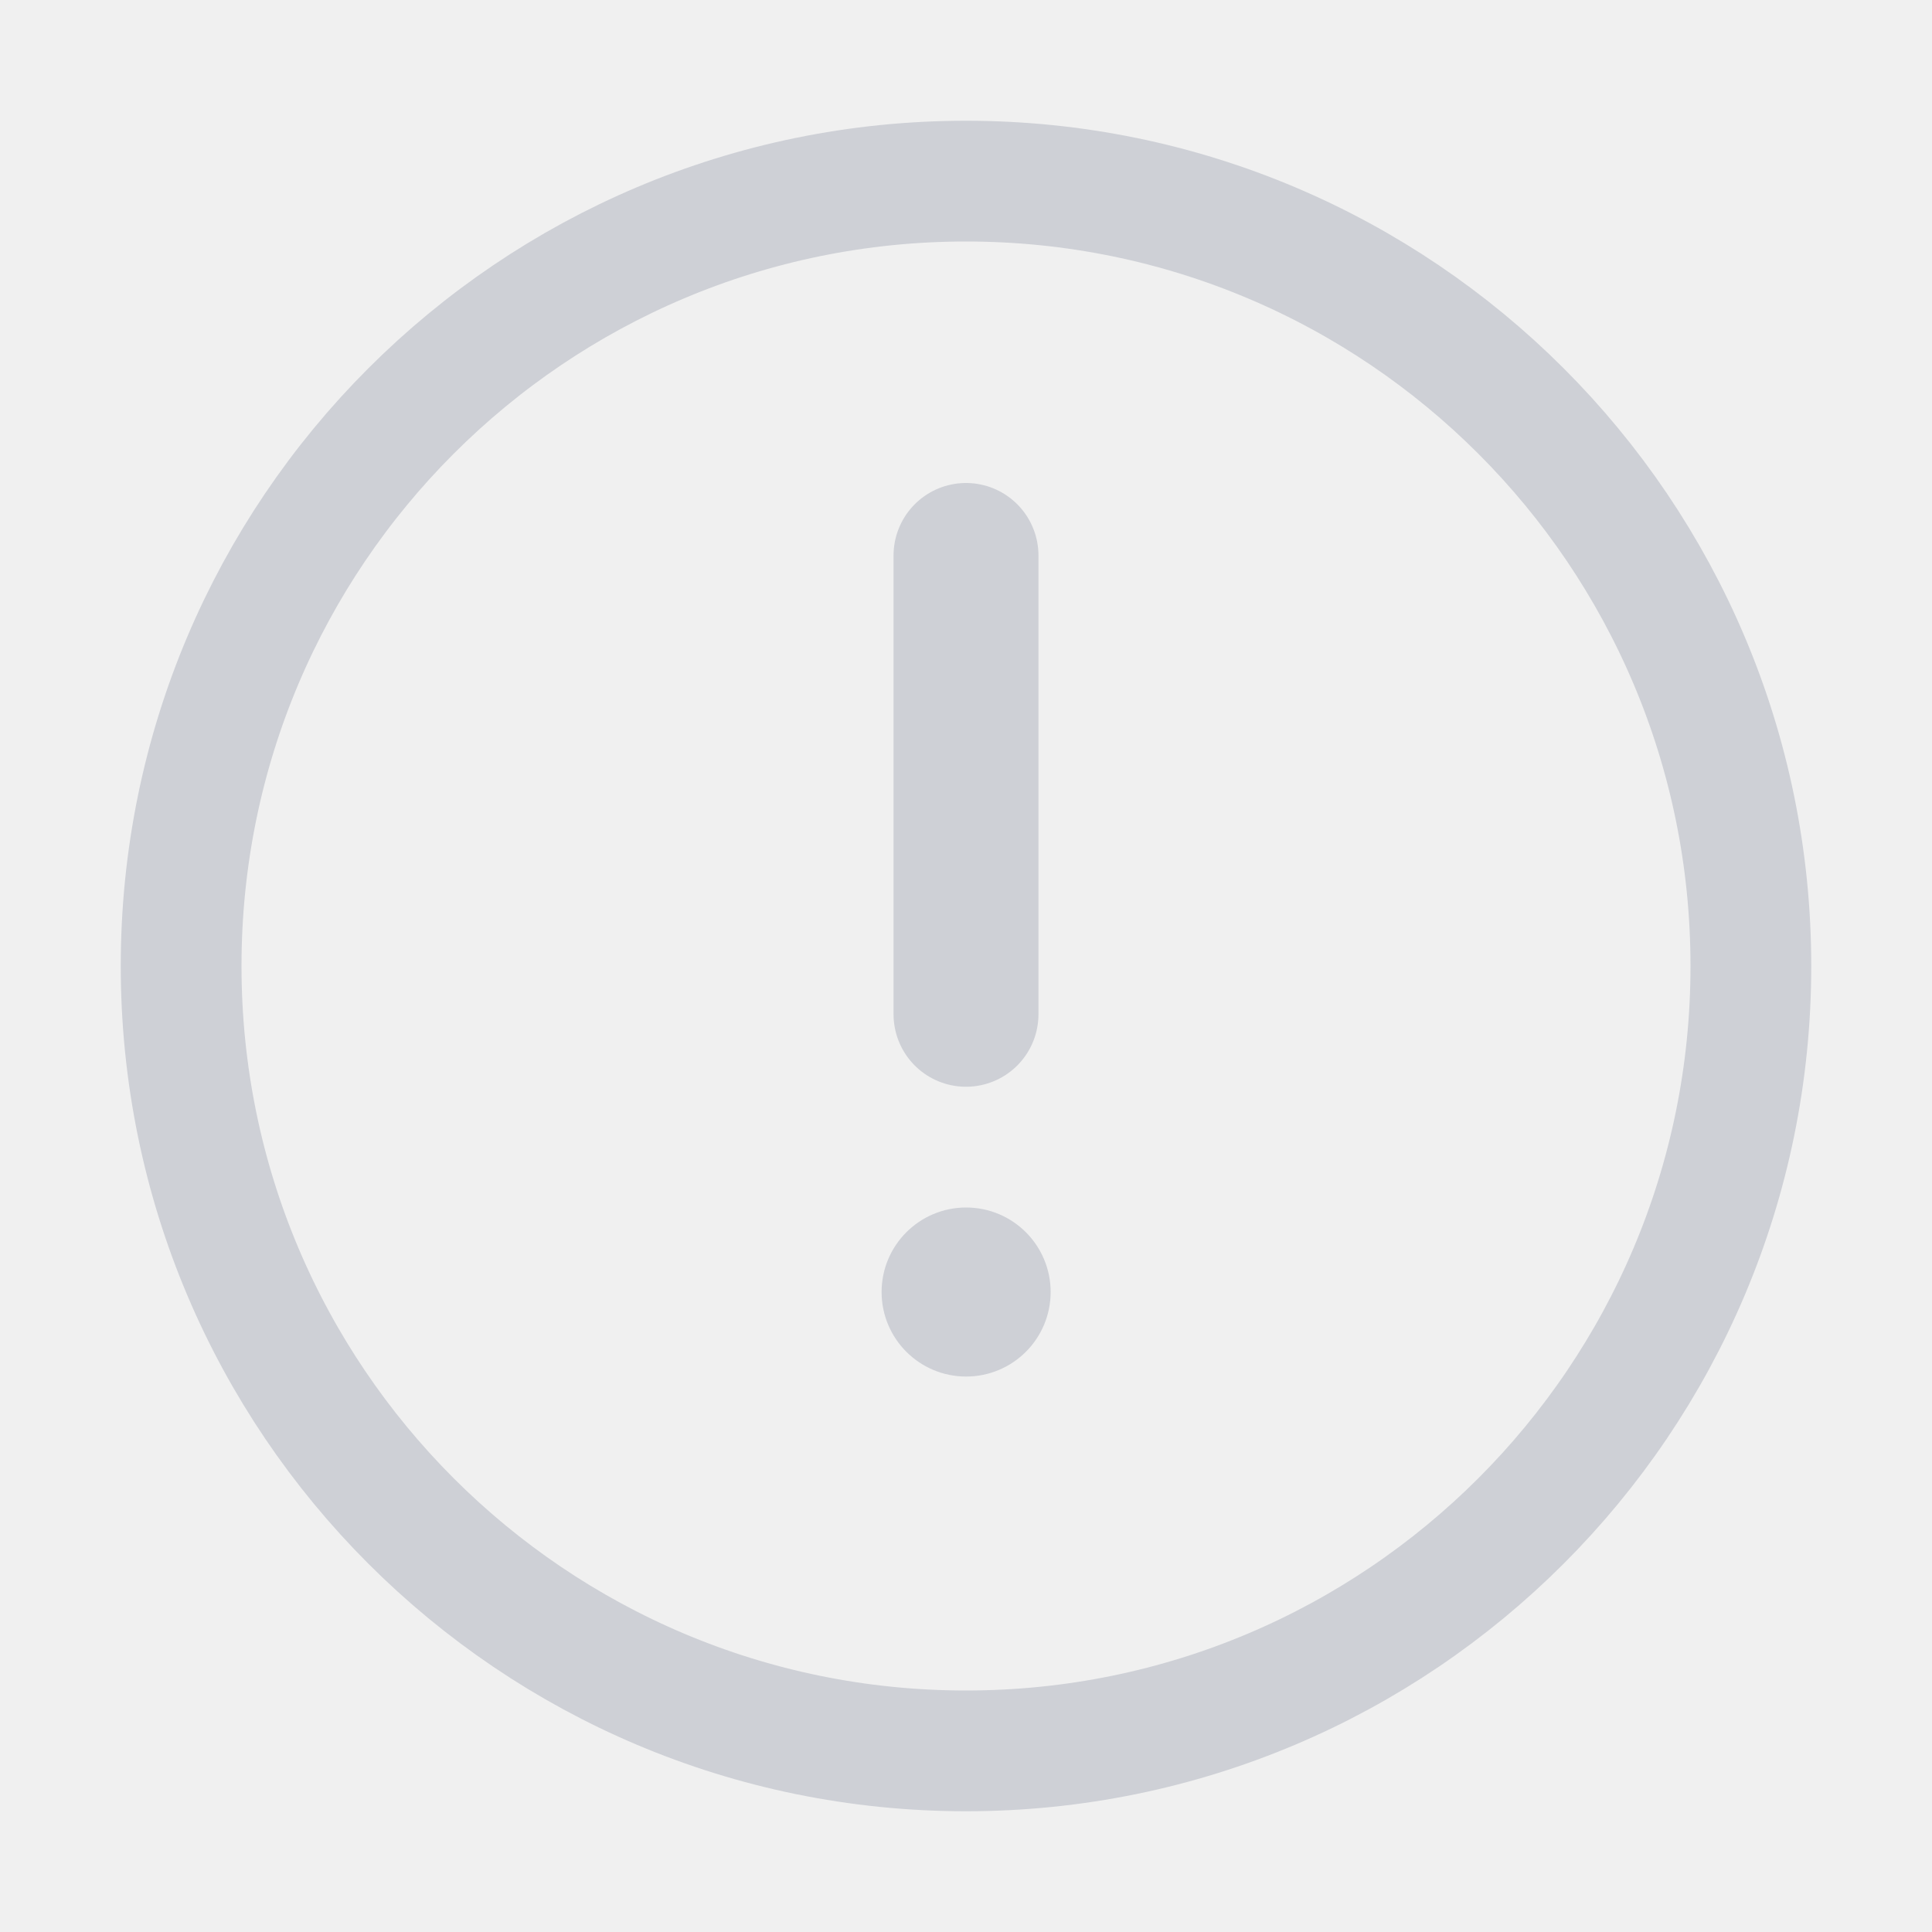
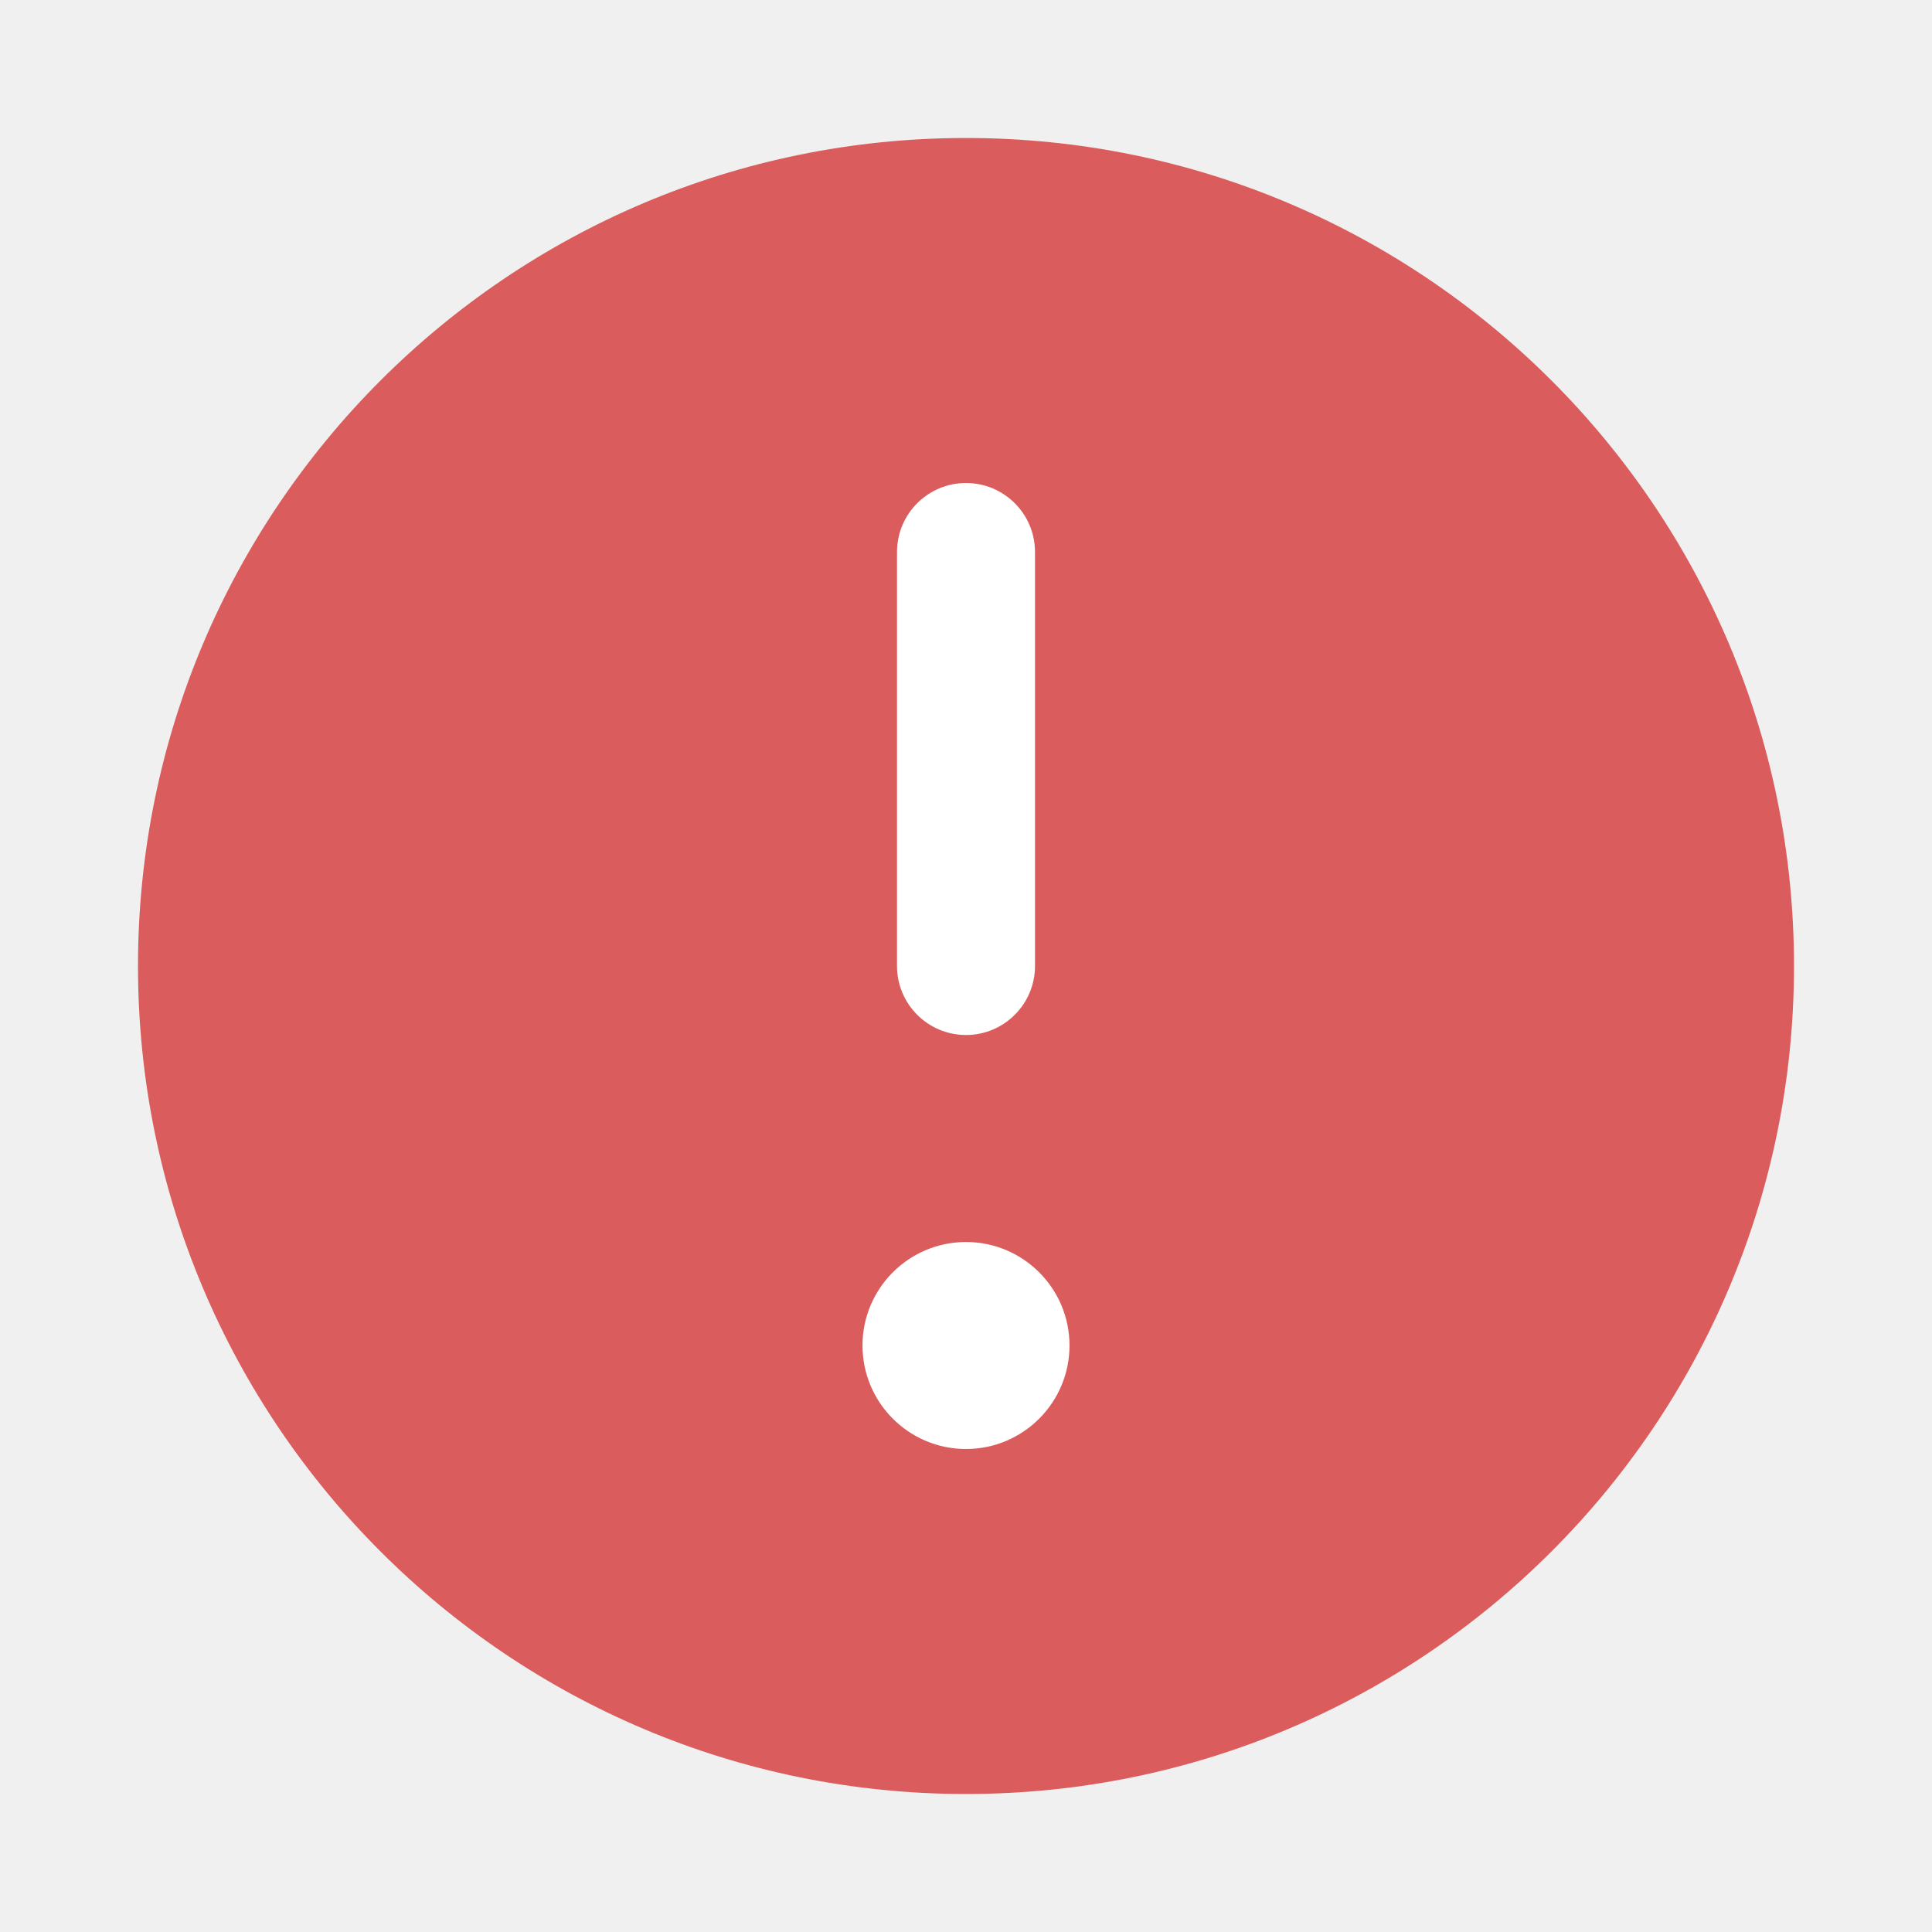
- <svg xmlns="http://www.w3.org/2000/svg" width="16" height="16" viewBox="0 0 16 16" fill="none">
-   <circle cx="8" cy="8" r="6.5" stroke="#CED0D6" />
-   <path d="M8 4.6L8 8.4" stroke="#CED0D6" stroke-width="1.2" stroke-linecap="round" />
-   <circle cx="8.001" cy="10.7" r="0.5" fill="#CED0D6" stroke="#CED0D6" stroke-width="0.4" />
+ <svg xmlns="http://www.w3.org/2000/svg" width="28" height="28" viewBox="0 0 28 28" fill="none">
+   <g clip-path="url(#clip0_3005_40350)">
+     <circle cx="14" cy="14" r="12" fill="#DB5C5C" />
+     <path d="M15 8C15 7.448 14.552 7 14 7C13.448 7 13 7.448 13 8L13 14C13 14.552 13.448 15 14 15C14.552 15 15 14.552 15 14L15 8Z" fill="white" />
+     <path d="M14 21C14.828 21 15.5 20.328 15.5 19.5C15.5 18.672 14.828 18 14 18C13.172 18 12.5 18.672 12.5 19.5C12.5 20.328 13.172 21 14 21Z" fill="white" />
+   </g>
+   <defs>
+     <clipPath id="clip0_3005_40350">
+       <rect width="28" height="28" fill="white" />
+     </clipPath>
+   </defs>
</svg>
